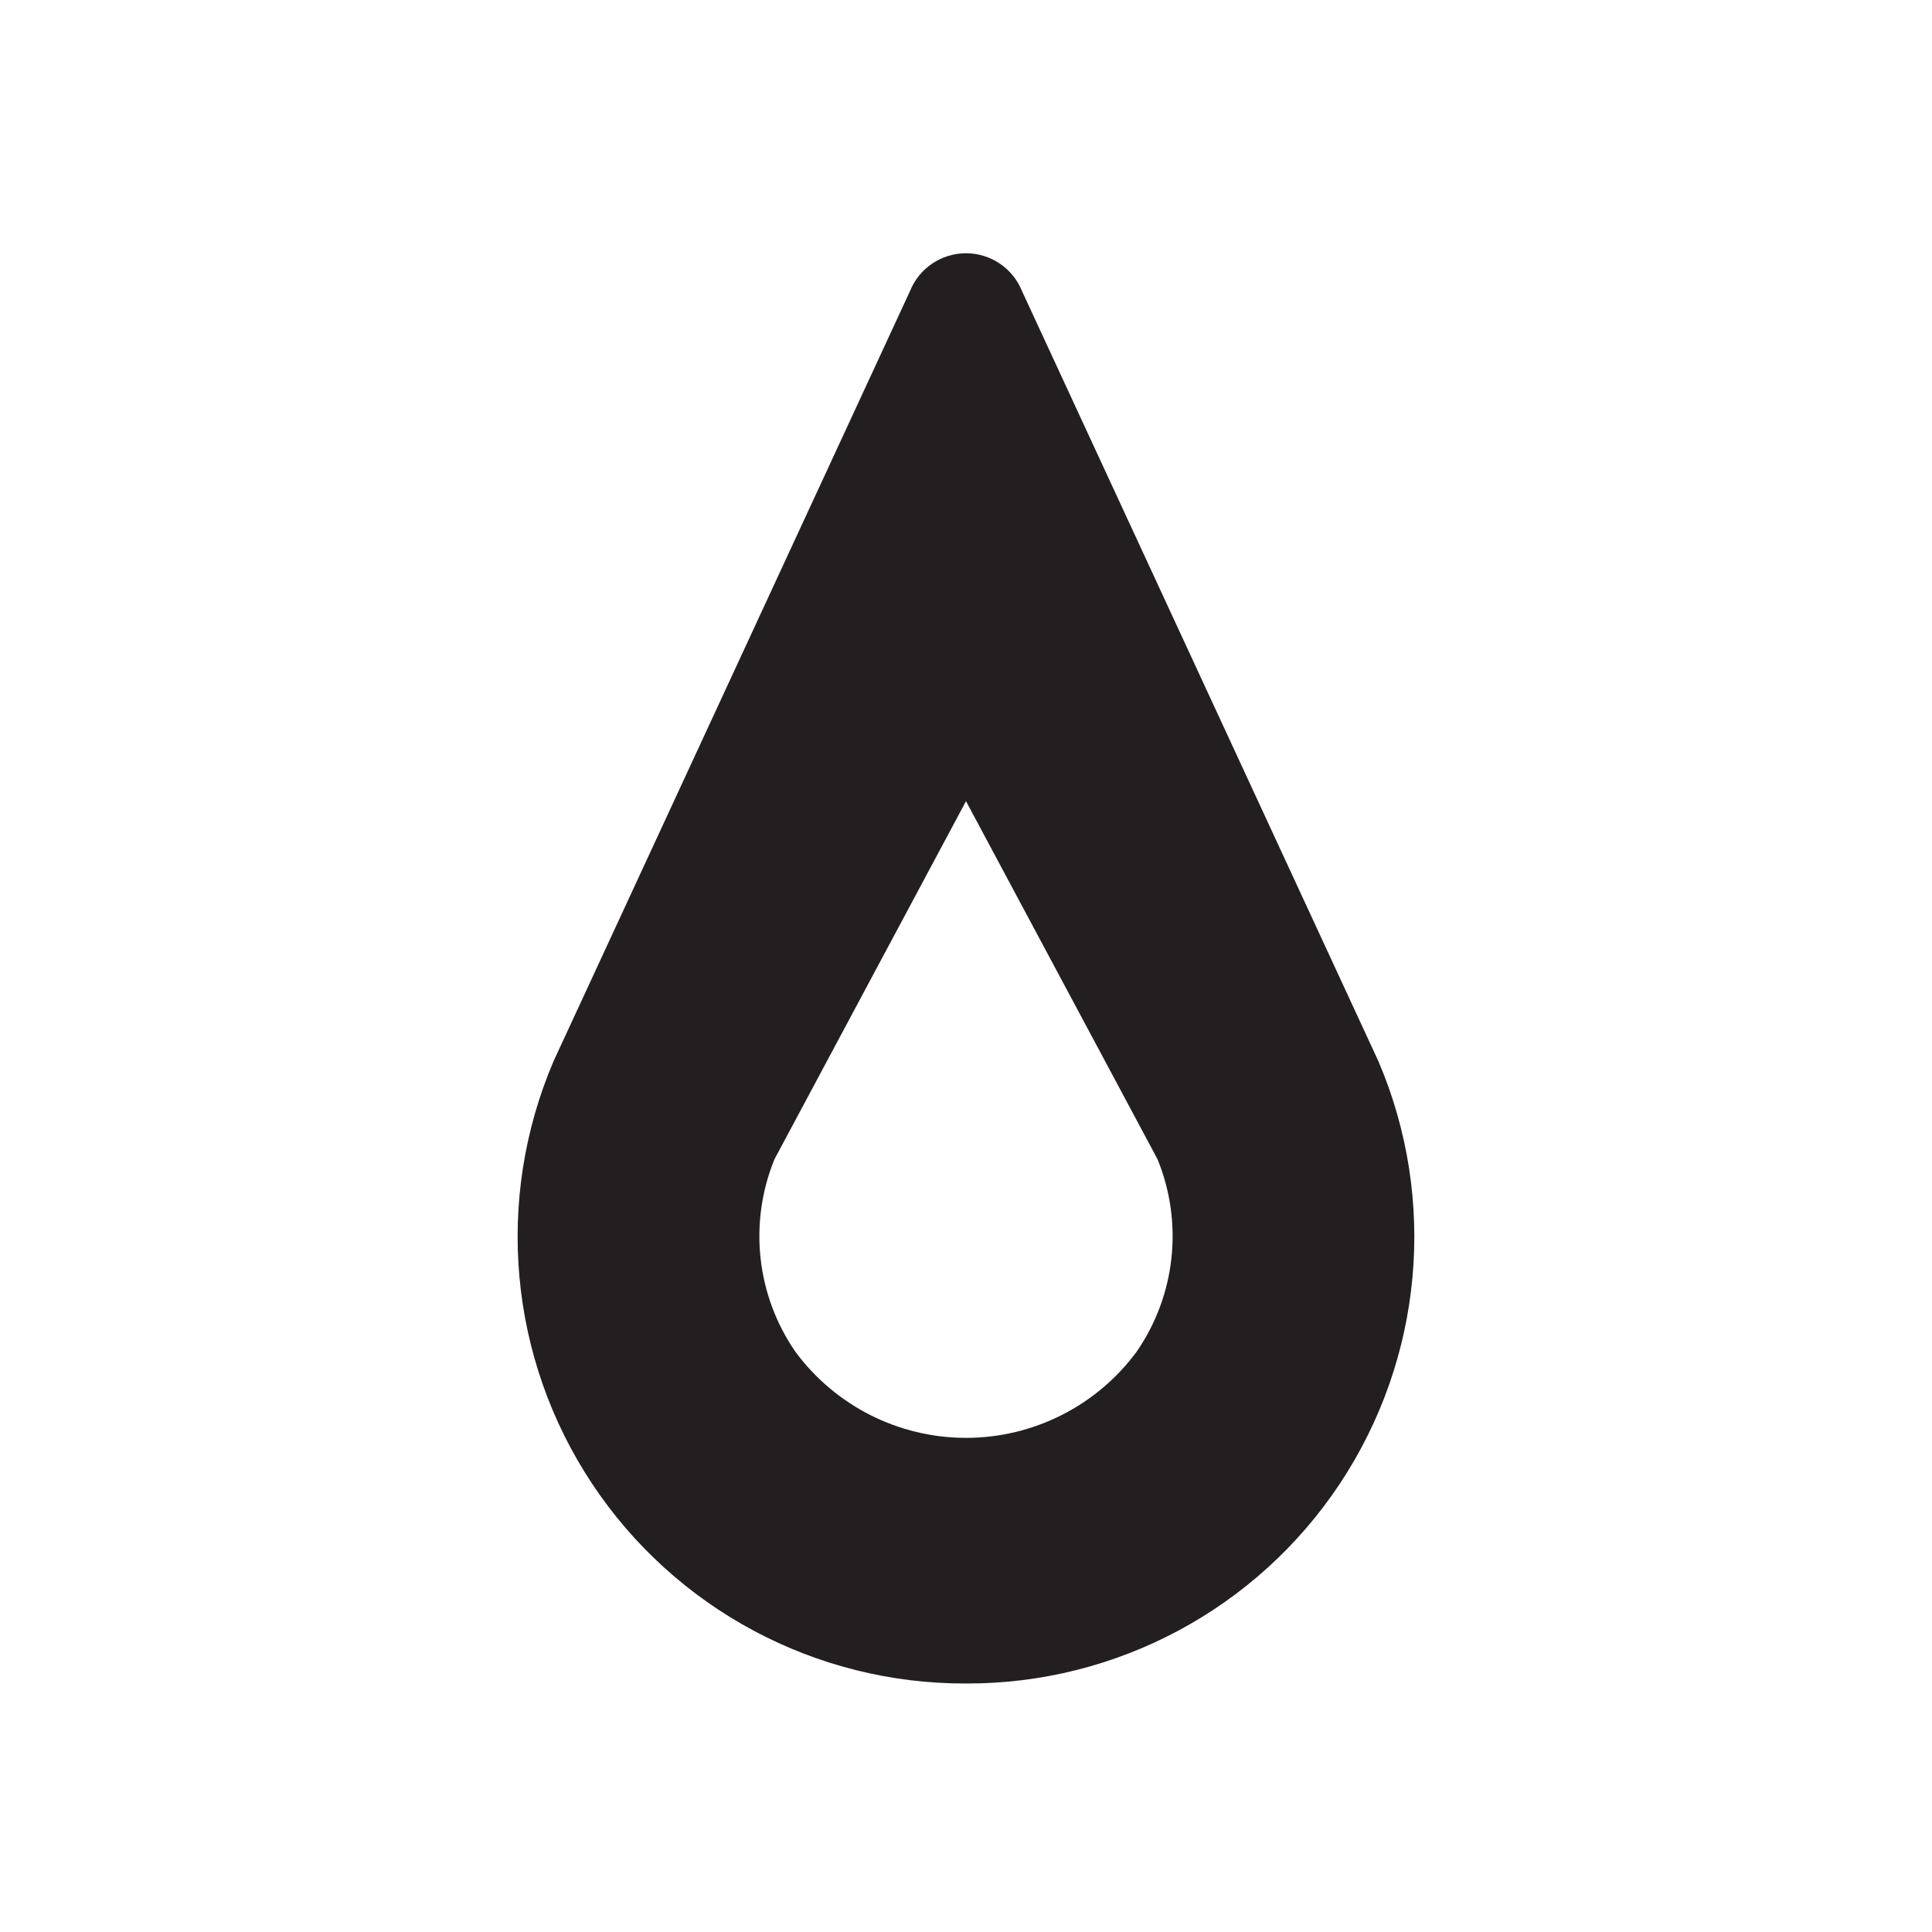
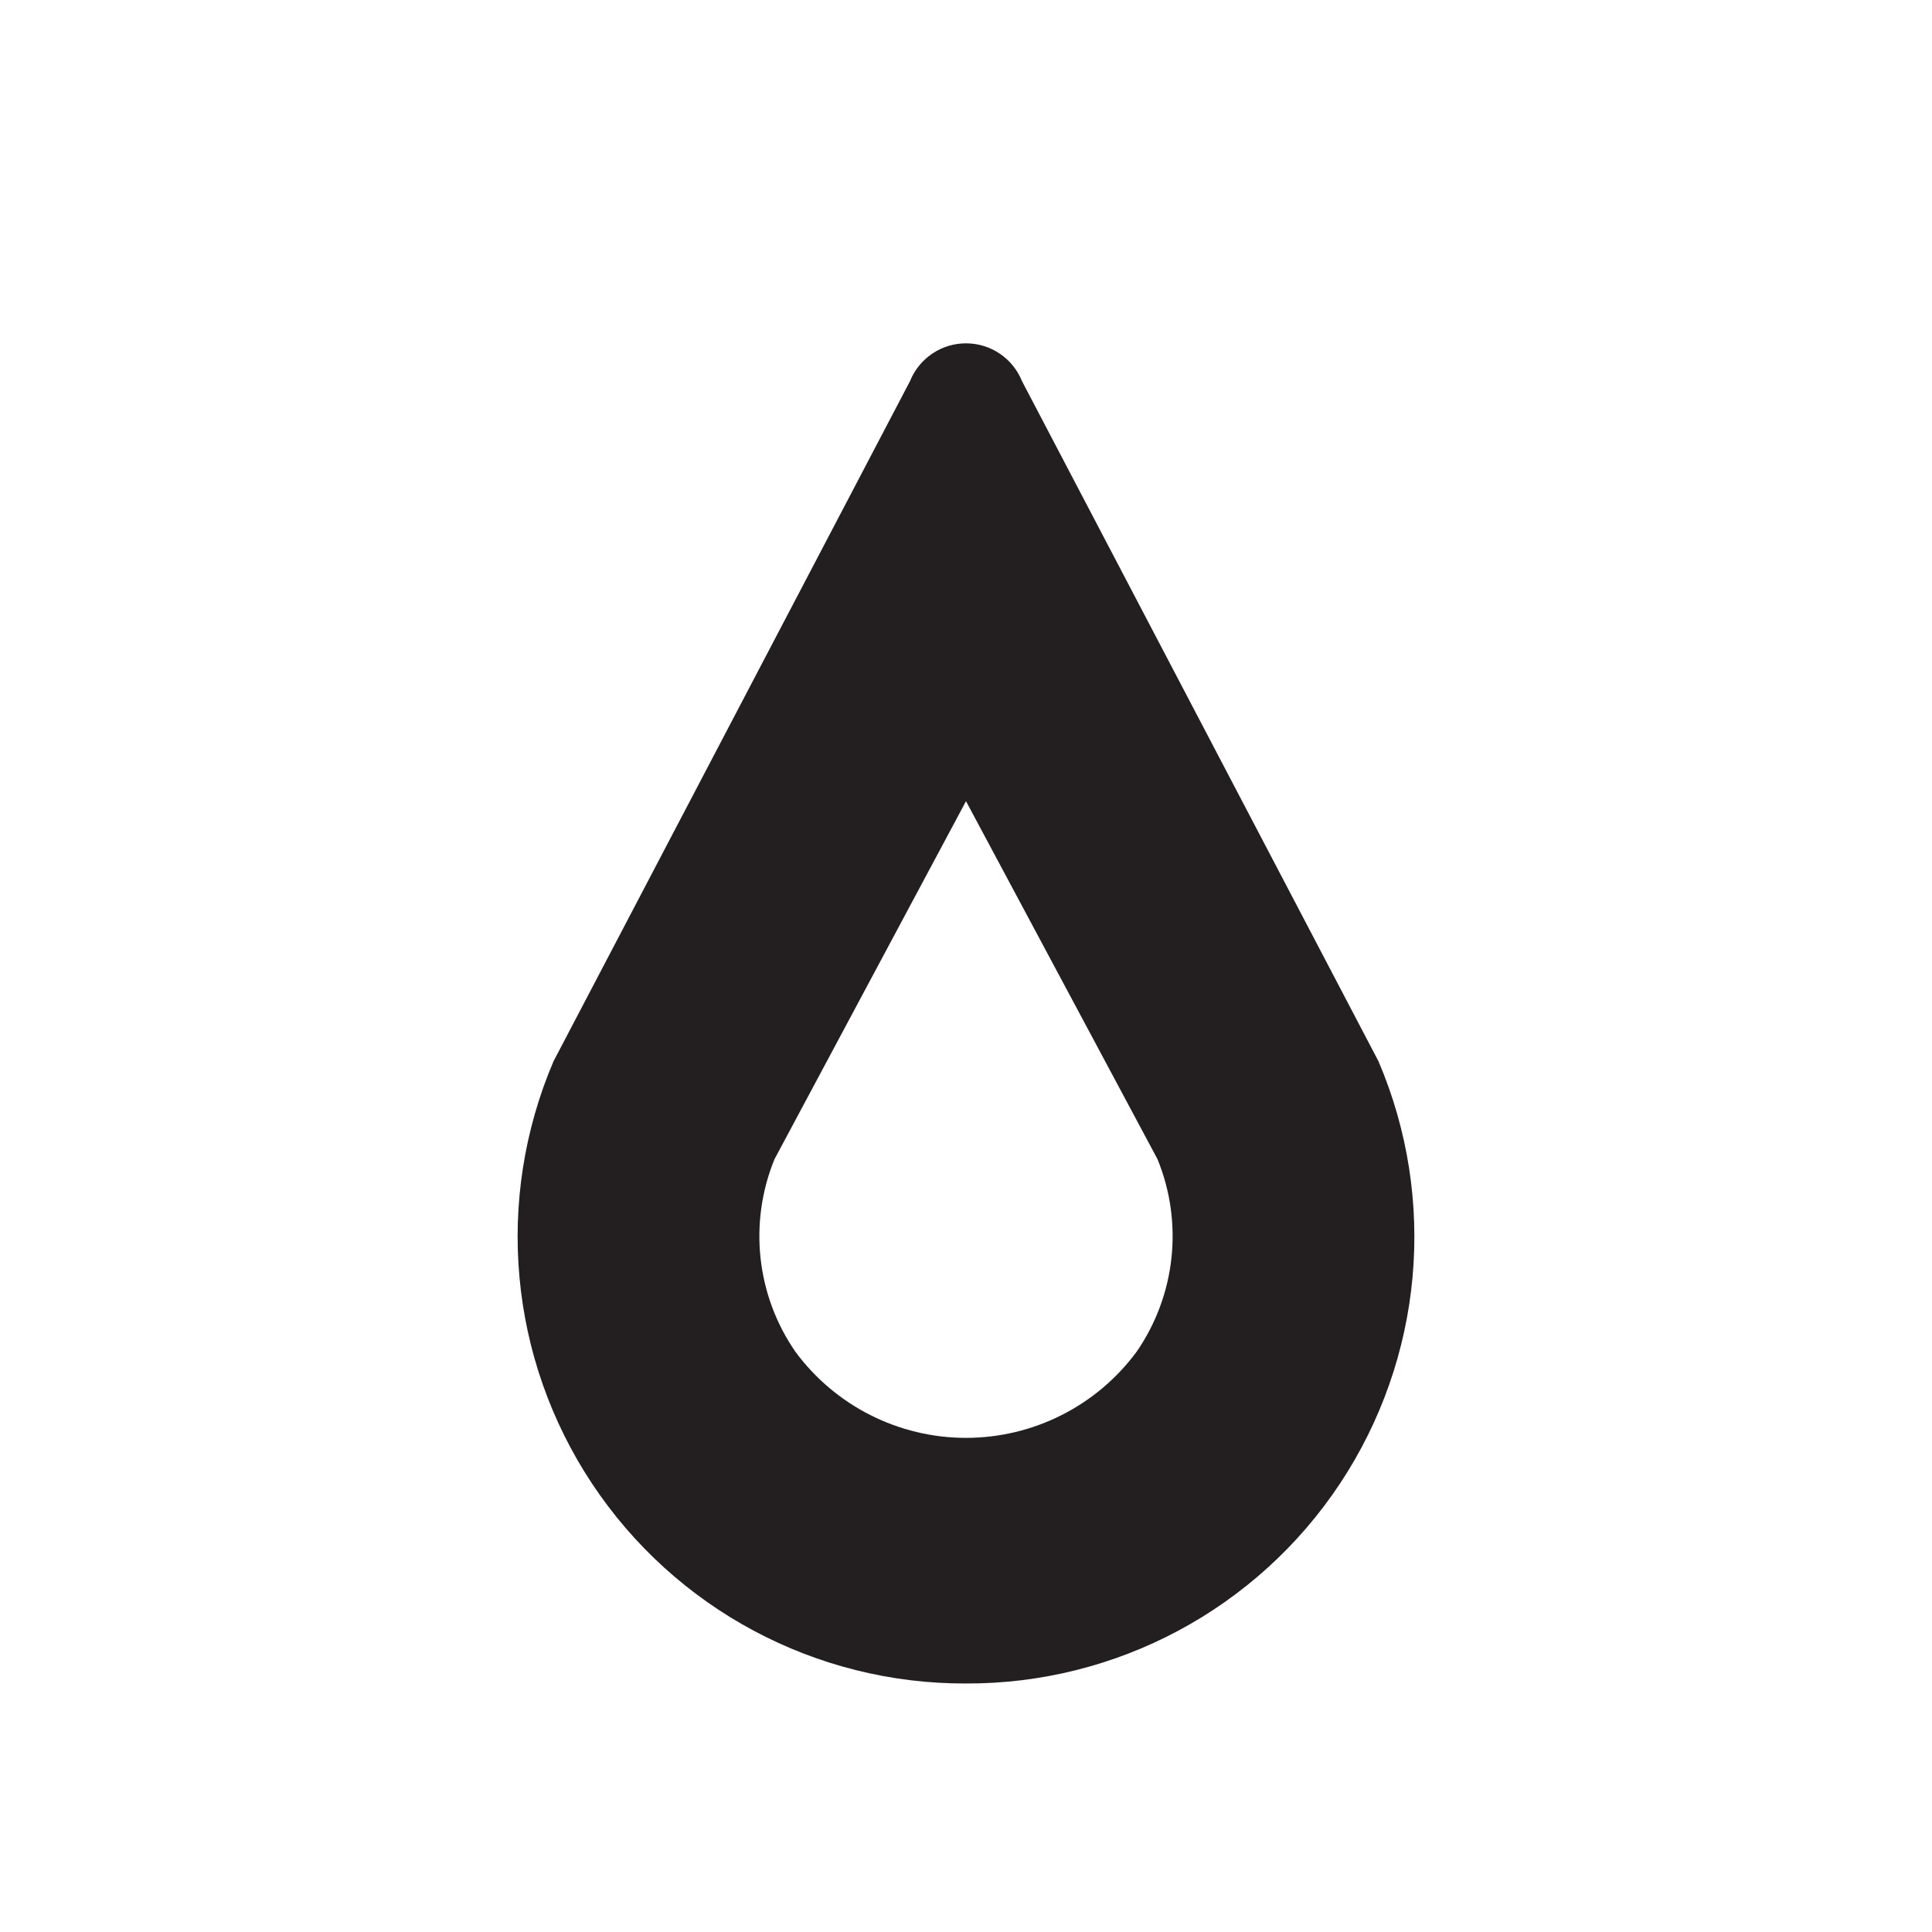
<svg xmlns="http://www.w3.org/2000/svg" width="16" height="16" viewBox="0 0 16 16">
-   <path d="M8,13.942A3.7,3.7,0,0,1,4.584,8.789L7.536,2.411a0.5,0.5,0,0,1,.928,0l2.952,6.379A3.7,3.7,0,0,1,8,13.942ZM8,6.635L6.414,9.6a1.685,1.685,0,0,0,.172,1.593,1.756,1.756,0,0,0,2.828,0,1.685,1.685,0,0,0,.172-1.593Z" fill="#231f20" />
+   <path d="M8,13.942A3.7,3.7,0,0,1,4.584,8.789l2.952-5.632a0.5,0.5,0,0,1,.928,0l2.952,5.632A3.7,3.7,0,0,1,8,13.942ZM8,6.635L6.414,9.6a1.685,1.685,0,0,0,.172,1.593,1.756,1.756,0,0,0,2.828,0,1.685,1.685,0,0,0,.172-1.593Z" fill="#231f20" />
</svg>
